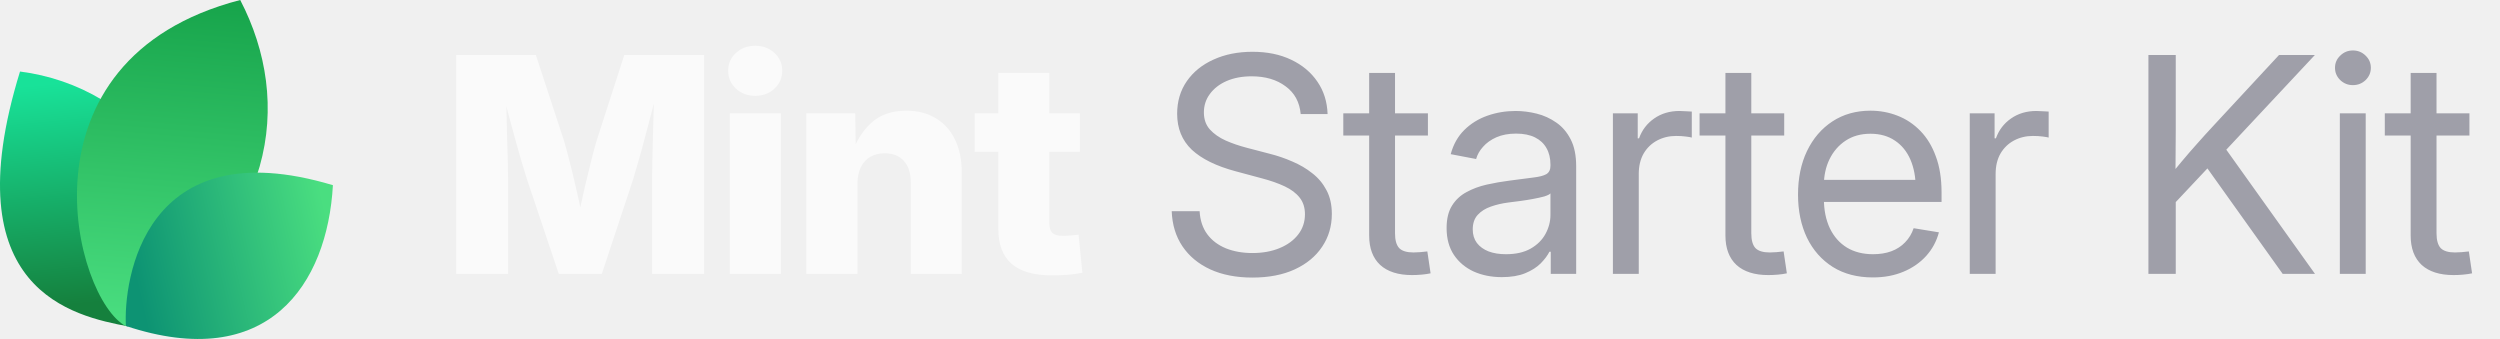
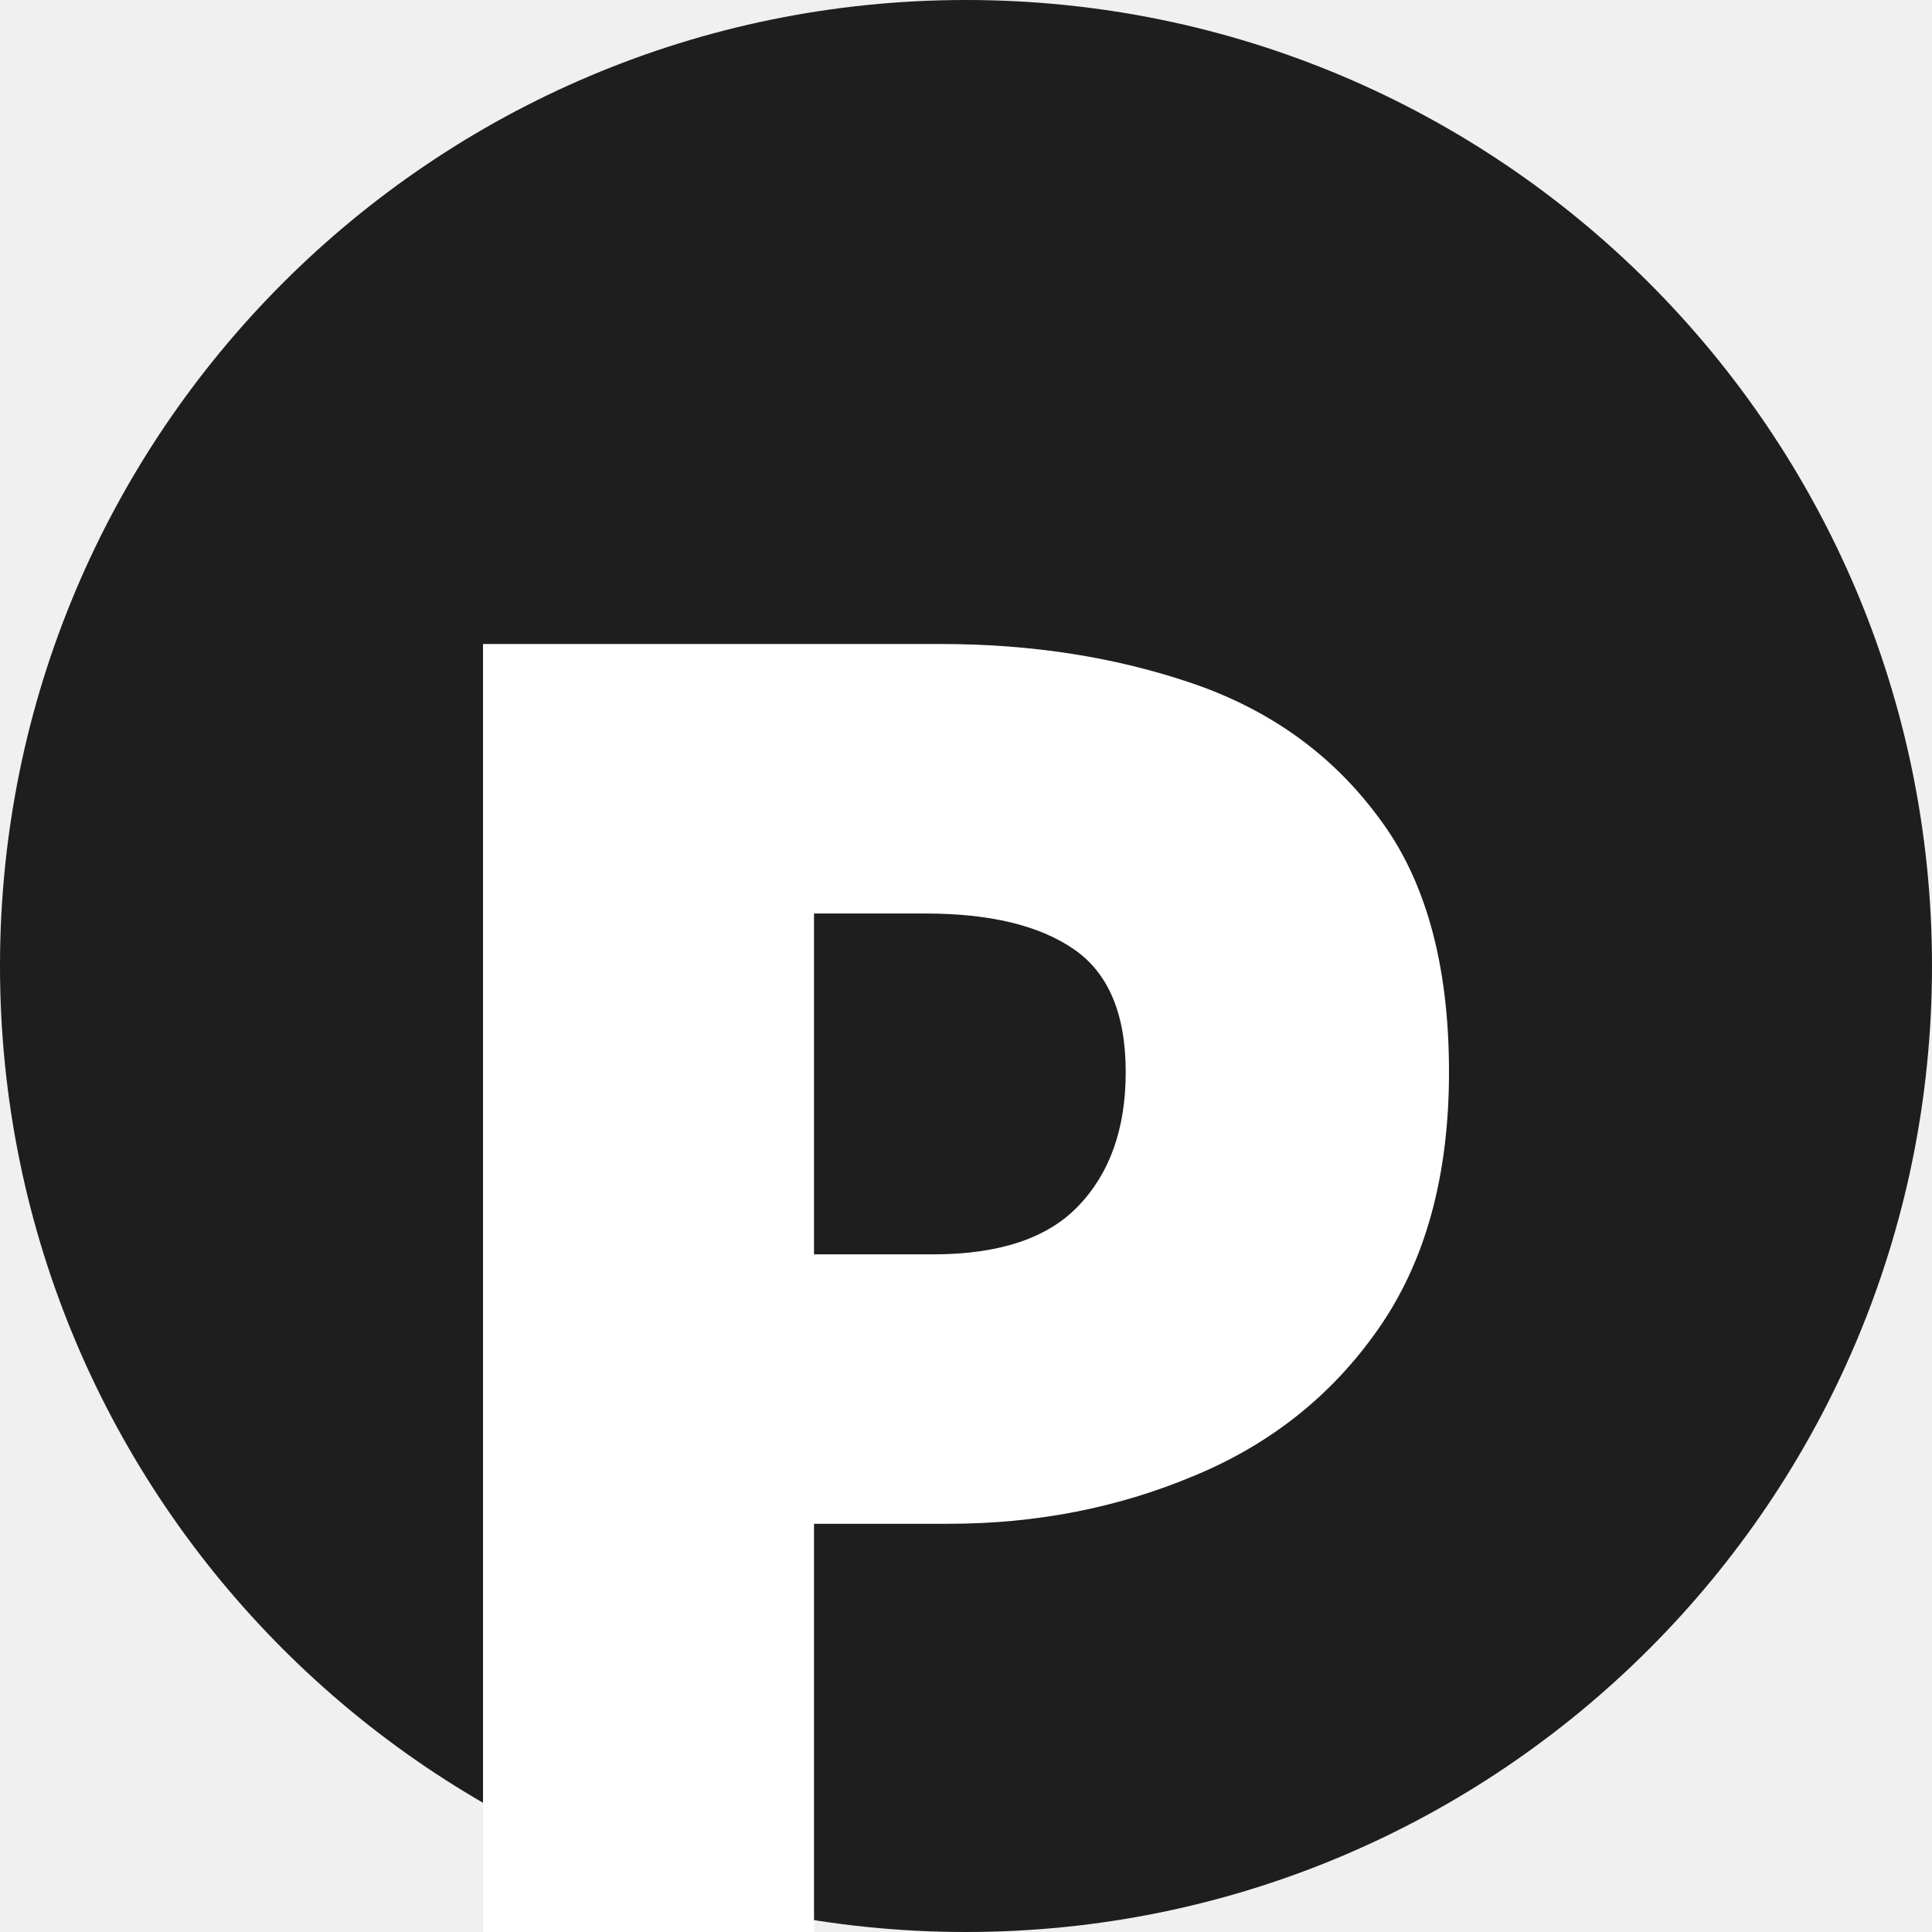
- <svg xmlns="http://www.w3.org/2000/svg" width="177" height="24" viewBox="0 0 177 24" fill="none">
-   <path d="M9.061 23.108C5.268 22.377 -3.391 20.627 1.417 5.064C9.634 6.099 16.973 14.064 9.061 23.108Z" fill="url(#paint0_linear_17557_2145)" />
-   <path d="M8.919 23.094C5.276 21.222 0.784 4.209 17.007 0C20.757 7.193 19.621 16.545 8.919 23.094Z" fill="url(#paint1_linear_17557_2145)" />
-   <path d="M8.914 23.079C8.735 19.882 10.159 9.085 23.57 13.111C23.181 20.123 18.984 26.418 8.914 23.079Z" fill="url(#paint2_linear_17557_2145)" />
-   <path d="M32.301 19.392V3.894H37.938L39.925 9.948C40.036 10.315 40.164 10.787 40.31 11.362C40.462 11.938 40.611 12.552 40.757 13.204C40.91 13.855 41.048 14.483 41.173 15.086C41.305 15.682 41.412 16.192 41.495 16.615H40.695C40.771 16.192 40.871 15.682 40.996 15.086C41.128 14.49 41.267 13.866 41.412 13.214C41.565 12.562 41.714 11.948 41.86 11.373C42.005 10.79 42.133 10.315 42.244 9.948L44.2 3.894H49.848V19.392H46.166V12.704C46.166 12.357 46.173 11.917 46.187 11.383C46.2 10.849 46.214 10.27 46.228 9.646C46.249 9.022 46.266 8.391 46.28 7.753C46.301 7.115 46.311 6.519 46.311 5.964H46.623C46.485 6.561 46.332 7.181 46.166 7.826C45.999 8.471 45.833 9.102 45.666 9.719C45.507 10.336 45.351 10.901 45.198 11.414C45.053 11.928 44.928 12.357 44.824 12.704L42.608 19.392H39.561L37.314 12.704C37.203 12.357 37.072 11.928 36.919 11.414C36.773 10.901 36.614 10.34 36.441 9.729C36.274 9.112 36.104 8.481 35.931 7.836C35.764 7.192 35.608 6.567 35.463 5.964H35.827C35.834 6.512 35.844 7.105 35.858 7.743C35.872 8.374 35.886 9.005 35.9 9.636C35.92 10.26 35.938 10.839 35.952 11.373C35.965 11.907 35.972 12.351 35.972 12.704V19.392H32.301ZM51.668 19.392V8.024H55.288V19.392H51.668ZM53.468 6.786C52.927 6.786 52.473 6.616 52.105 6.276C51.738 5.93 51.554 5.507 51.554 5.007C51.554 4.508 51.738 4.088 52.105 3.749C52.473 3.409 52.927 3.239 53.468 3.239C54.009 3.239 54.463 3.409 54.83 3.749C55.198 4.082 55.382 4.501 55.382 5.007C55.382 5.507 55.198 5.93 54.83 6.276C54.463 6.616 54.009 6.786 53.468 6.786ZM60.708 13.027V19.392H57.088V8.024H60.551L60.593 10.967H60.281C60.593 10.024 61.061 9.268 61.685 8.7C62.309 8.124 63.138 7.836 64.171 7.836C64.975 7.836 65.672 8.017 66.262 8.377C66.851 8.731 67.302 9.234 67.614 9.885C67.933 10.537 68.092 11.307 68.092 12.194V19.392H64.483V12.912C64.483 12.26 64.32 11.754 63.994 11.394C63.675 11.033 63.221 10.853 62.632 10.853C62.25 10.853 61.914 10.936 61.623 11.102C61.332 11.269 61.106 11.515 60.947 11.841C60.787 12.16 60.708 12.555 60.708 13.027ZM76.456 8.024V10.749H69.008V8.024H76.456ZM70.683 5.163H74.292V15.783C74.292 16.102 74.361 16.334 74.5 16.48C74.646 16.625 74.899 16.698 75.259 16.698C75.405 16.698 75.596 16.688 75.831 16.667C76.074 16.646 76.251 16.629 76.362 16.615L76.632 19.309C76.313 19.378 75.963 19.427 75.582 19.455C75.207 19.482 74.836 19.496 74.469 19.496C73.2 19.496 72.25 19.222 71.619 18.674C70.995 18.127 70.683 17.308 70.683 16.22V5.163Z" fill="#FAFAFA" />
-   <path d="M88.667 19.652C87.523 19.652 86.528 19.458 85.682 19.07C84.843 18.681 84.188 18.137 83.716 17.437C83.245 16.736 82.992 15.908 82.957 14.951H84.933C84.968 15.596 85.148 16.14 85.474 16.584C85.8 17.021 86.24 17.354 86.795 17.582C87.35 17.804 87.974 17.915 88.667 17.915C89.388 17.915 90.026 17.801 90.581 17.572C91.143 17.343 91.583 17.024 91.902 16.615C92.228 16.199 92.391 15.717 92.391 15.169C92.391 14.698 92.266 14.306 92.017 13.994C91.767 13.675 91.413 13.408 90.956 13.193C90.498 12.978 89.954 12.787 89.323 12.621L87.502 12.132C86.123 11.765 85.082 11.255 84.382 10.603C83.689 9.944 83.342 9.095 83.342 8.055C83.342 7.174 83.571 6.404 84.028 5.746C84.486 5.087 85.117 4.577 85.921 4.217C86.726 3.849 87.645 3.666 88.678 3.666C89.718 3.666 90.63 3.853 91.413 4.227C92.204 4.602 92.824 5.122 93.275 5.787C93.726 6.446 93.965 7.209 93.993 8.076H92.089C92.013 7.23 91.656 6.574 91.018 6.11C90.387 5.638 89.586 5.403 88.615 5.403C87.95 5.403 87.36 5.513 86.847 5.735C86.341 5.957 85.946 6.262 85.661 6.651C85.377 7.032 85.235 7.469 85.235 7.961C85.235 8.447 85.377 8.849 85.661 9.168C85.946 9.48 86.317 9.74 86.774 9.948C87.232 10.149 87.724 10.319 88.251 10.457L89.884 10.884C90.439 11.023 90.977 11.206 91.496 11.435C92.023 11.657 92.495 11.934 92.911 12.267C93.334 12.593 93.67 12.995 93.92 13.474C94.17 13.945 94.294 14.504 94.294 15.149C94.294 16.015 94.066 16.788 93.608 17.468C93.157 18.148 92.512 18.681 91.673 19.07C90.834 19.458 89.832 19.652 88.667 19.652ZM101.097 8.024V9.594H95.106V8.024H101.097ZM96.937 5.163H98.767V16.521C98.767 17 98.865 17.347 99.059 17.562C99.26 17.77 99.6 17.874 100.078 17.874C100.21 17.874 100.366 17.867 100.546 17.853C100.733 17.832 100.903 17.815 101.056 17.801L101.285 19.351C101.097 19.392 100.886 19.423 100.65 19.444C100.414 19.465 100.189 19.475 99.974 19.475C98.996 19.475 98.244 19.236 97.717 18.758C97.197 18.272 96.937 17.579 96.937 16.677V5.163ZM106.33 19.621C105.595 19.621 104.932 19.489 104.343 19.226C103.754 18.955 103.285 18.564 102.939 18.05C102.592 17.53 102.419 16.896 102.419 16.147C102.419 15.495 102.547 14.965 102.804 14.556C103.06 14.146 103.403 13.828 103.833 13.599C104.263 13.363 104.742 13.186 105.269 13.068C105.796 12.95 106.333 12.857 106.881 12.787C107.574 12.69 108.132 12.617 108.555 12.569C108.978 12.52 109.287 12.441 109.481 12.33C109.675 12.212 109.772 12.014 109.772 11.737V11.654C109.772 11.203 109.679 10.815 109.492 10.489C109.311 10.163 109.041 9.91 108.68 9.729C108.32 9.549 107.872 9.459 107.338 9.459C106.805 9.459 106.34 9.546 105.945 9.719C105.556 9.892 105.241 10.118 104.998 10.395C104.755 10.665 104.593 10.953 104.509 11.258L102.71 10.915C102.897 10.222 103.22 9.65 103.677 9.199C104.135 8.748 104.679 8.412 105.31 8.19C105.941 7.968 106.607 7.857 107.307 7.857C107.8 7.857 108.295 7.92 108.795 8.044C109.301 8.169 109.765 8.381 110.188 8.679C110.611 8.97 110.951 9.369 111.208 9.875C111.464 10.374 111.593 11.005 111.593 11.768V19.392H109.793V17.822H109.7C109.568 18.085 109.363 18.359 109.086 18.643C108.809 18.921 108.444 19.153 107.994 19.34C107.543 19.527 106.988 19.621 106.33 19.621ZM106.621 17.998C107.321 17.998 107.904 17.867 108.368 17.603C108.84 17.333 109.19 16.986 109.419 16.563C109.654 16.133 109.772 15.682 109.772 15.211V13.692C109.703 13.769 109.554 13.841 109.325 13.911C109.096 13.973 108.829 14.032 108.524 14.088C108.226 14.143 107.921 14.192 107.609 14.233C107.304 14.275 107.033 14.309 106.798 14.337C106.354 14.393 105.938 14.49 105.549 14.628C105.168 14.76 104.86 14.954 104.624 15.211C104.388 15.467 104.27 15.811 104.27 16.241C104.27 16.615 104.367 16.934 104.561 17.198C104.762 17.461 105.04 17.662 105.393 17.801C105.747 17.933 106.156 17.998 106.621 17.998ZM114.193 19.392V8.024H115.951V9.792H116.045C116.253 9.209 116.61 8.741 117.116 8.388C117.622 8.034 118.219 7.857 118.905 7.857C119.058 7.857 119.217 7.864 119.384 7.878C119.55 7.885 119.682 7.892 119.779 7.899V9.74C119.716 9.719 119.578 9.695 119.363 9.667C119.155 9.639 118.922 9.625 118.666 9.625C118.174 9.625 117.726 9.733 117.324 9.948C116.922 10.163 116.603 10.471 116.367 10.874C116.138 11.276 116.024 11.758 116.024 12.319V19.392H114.193ZM126.322 8.024V9.594H120.33V8.024H126.322ZM122.161 5.163H123.992V16.521C123.992 17 124.089 17.347 124.283 17.562C124.484 17.77 124.824 17.874 125.302 17.874C125.434 17.874 125.59 17.867 125.77 17.853C125.958 17.832 126.127 17.815 126.28 17.801L126.509 19.351C126.322 19.392 126.11 19.423 125.874 19.444C125.639 19.465 125.413 19.475 125.198 19.475C124.221 19.475 123.468 19.236 122.941 18.758C122.421 18.272 122.161 17.579 122.161 16.677V5.163ZM132.604 19.642C131.502 19.642 130.555 19.396 129.765 18.903C128.974 18.404 128.364 17.714 127.934 16.834C127.511 15.946 127.3 14.927 127.3 13.775C127.3 12.611 127.511 11.584 127.934 10.697C128.364 9.802 128.964 9.102 129.734 8.596C130.51 8.089 131.408 7.836 132.428 7.836C133.1 7.836 133.738 7.954 134.341 8.19C134.952 8.426 135.489 8.783 135.954 9.261C136.425 9.74 136.793 10.343 137.056 11.071C137.327 11.792 137.462 12.645 137.462 13.63V14.296H128.433V12.735H136.463L135.631 13.297C135.631 12.541 135.506 11.876 135.257 11.3C135.007 10.725 134.643 10.277 134.165 9.958C133.686 9.632 133.107 9.469 132.428 9.469C131.748 9.469 131.162 9.632 130.67 9.958C130.177 10.284 129.796 10.725 129.526 11.279C129.262 11.827 129.13 12.441 129.13 13.12V14.046C129.13 14.864 129.273 15.572 129.557 16.168C129.841 16.757 130.243 17.211 130.763 17.53C131.283 17.842 131.901 17.998 132.615 17.998C133.093 17.998 133.523 17.929 133.905 17.79C134.293 17.645 134.619 17.433 134.882 17.156C135.153 16.879 135.354 16.546 135.486 16.157L137.275 16.449C137.108 17.08 136.81 17.634 136.38 18.113C135.95 18.591 135.413 18.966 134.768 19.236C134.123 19.507 133.402 19.642 132.604 19.642ZM139.459 19.392V8.024H141.217V9.792H141.311C141.519 9.209 141.876 8.741 142.382 8.388C142.888 8.034 143.485 7.857 144.171 7.857C144.324 7.857 144.483 7.864 144.649 7.878C144.816 7.885 144.948 7.892 145.045 7.899V9.74C144.982 9.719 144.844 9.695 144.629 9.667C144.421 9.639 144.188 9.625 143.932 9.625C143.439 9.625 142.992 9.733 142.59 9.948C142.188 10.163 141.869 10.471 141.633 10.874C141.404 11.276 141.29 11.758 141.29 12.319V19.392H139.459ZM153.429 14.961V12.715C153.783 12.257 154.136 11.82 154.49 11.404C154.844 10.981 155.204 10.565 155.572 10.156C155.939 9.74 156.314 9.327 156.695 8.918L161.355 3.894H163.893L157.277 10.967H157.184L153.429 14.961ZM152.108 19.392V3.894H154.043V9.241L154.022 12.559L154.043 13.505V19.392H152.108ZM161.615 19.392L155.967 11.477L157.173 9.969L163.903 19.392H161.615ZM165.661 19.392V8.024H167.492V19.392H165.661ZM166.587 6.027C166.24 6.027 165.942 5.909 165.692 5.673C165.443 5.43 165.318 5.139 165.318 4.799C165.318 4.459 165.443 4.172 165.692 3.936C165.942 3.693 166.24 3.572 166.587 3.572C166.934 3.572 167.232 3.693 167.482 3.936C167.731 4.172 167.856 4.459 167.856 4.799C167.856 5.139 167.731 5.43 167.482 5.673C167.232 5.909 166.934 6.027 166.587 6.027ZM174.836 8.024V9.594H168.844V8.024H174.836ZM170.675 5.163H172.506V16.521C172.506 17 172.603 17.347 172.797 17.562C172.998 17.77 173.338 17.874 173.816 17.874C173.948 17.874 174.104 17.867 174.284 17.853C174.472 17.832 174.641 17.815 174.794 17.801L175.023 19.351C174.836 19.392 174.624 19.423 174.388 19.444C174.153 19.465 173.927 19.475 173.712 19.475C172.735 19.475 171.982 19.236 171.455 18.758C170.935 18.272 170.675 17.579 170.675 16.677V5.163Z" fill="#9F9FA9" />
-   <defs>
-     <linearGradient id="paint0_linear_17557_2145" x1="3.776" y1="5.916" x2="5.232" y2="21.559" gradientUnits="userSpaceOnUse">
-       <stop stop-color="#18E299" />
-       <stop offset="1" stop-color="#15803D" />
-     </linearGradient>
-     <linearGradient id="paint1_linear_17557_2145" x1="12.171" y1="-0.718" x2="10.19" y2="22.983" gradientUnits="userSpaceOnUse">
-       <stop stop-color="#16A34A" />
-       <stop offset="1" stop-color="#4ADE80" />
-     </linearGradient>
-     <linearGradient id="paint2_linear_17557_2145" x1="23.133" y1="15.353" x2="9.338" y2="18.52" gradientUnits="userSpaceOnUse">
-       <stop stop-color="#4ADE80" />
-       <stop offset="1" stop-color="#0D9373" />
-     </linearGradient>
-   </defs>
+ <svg xmlns="http://www.w3.org/2000/svg" width="24" height="24" viewBox="0 0 24 24" fill="none">
+   <rect width="24" height="24" rx="12" fill="#1E1E1E" />
+   <path d="M6 24V8H11.689C12.821 8 13.864 8.164 14.821 8.492C15.777 8.821 16.542 9.37 17.116 10.142C17.705 10.913 18 11.971 18 13.317C18 14.613 17.705 15.68 17.116 16.517C16.542 17.337 15.777 17.945 14.821 18.338C13.88 18.732 12.868 18.929 11.785 18.929H10.112V24H6ZM10.112 15.582H11.594C12.406 15.582 13.004 15.385 13.386 14.991C13.785 14.581 13.984 14.023 13.984 13.317C13.984 12.595 13.769 12.086 13.339 11.791C12.908 11.495 12.295 11.348 11.498 11.348H10.112V15.582Z" fill="white" />
</svg>
